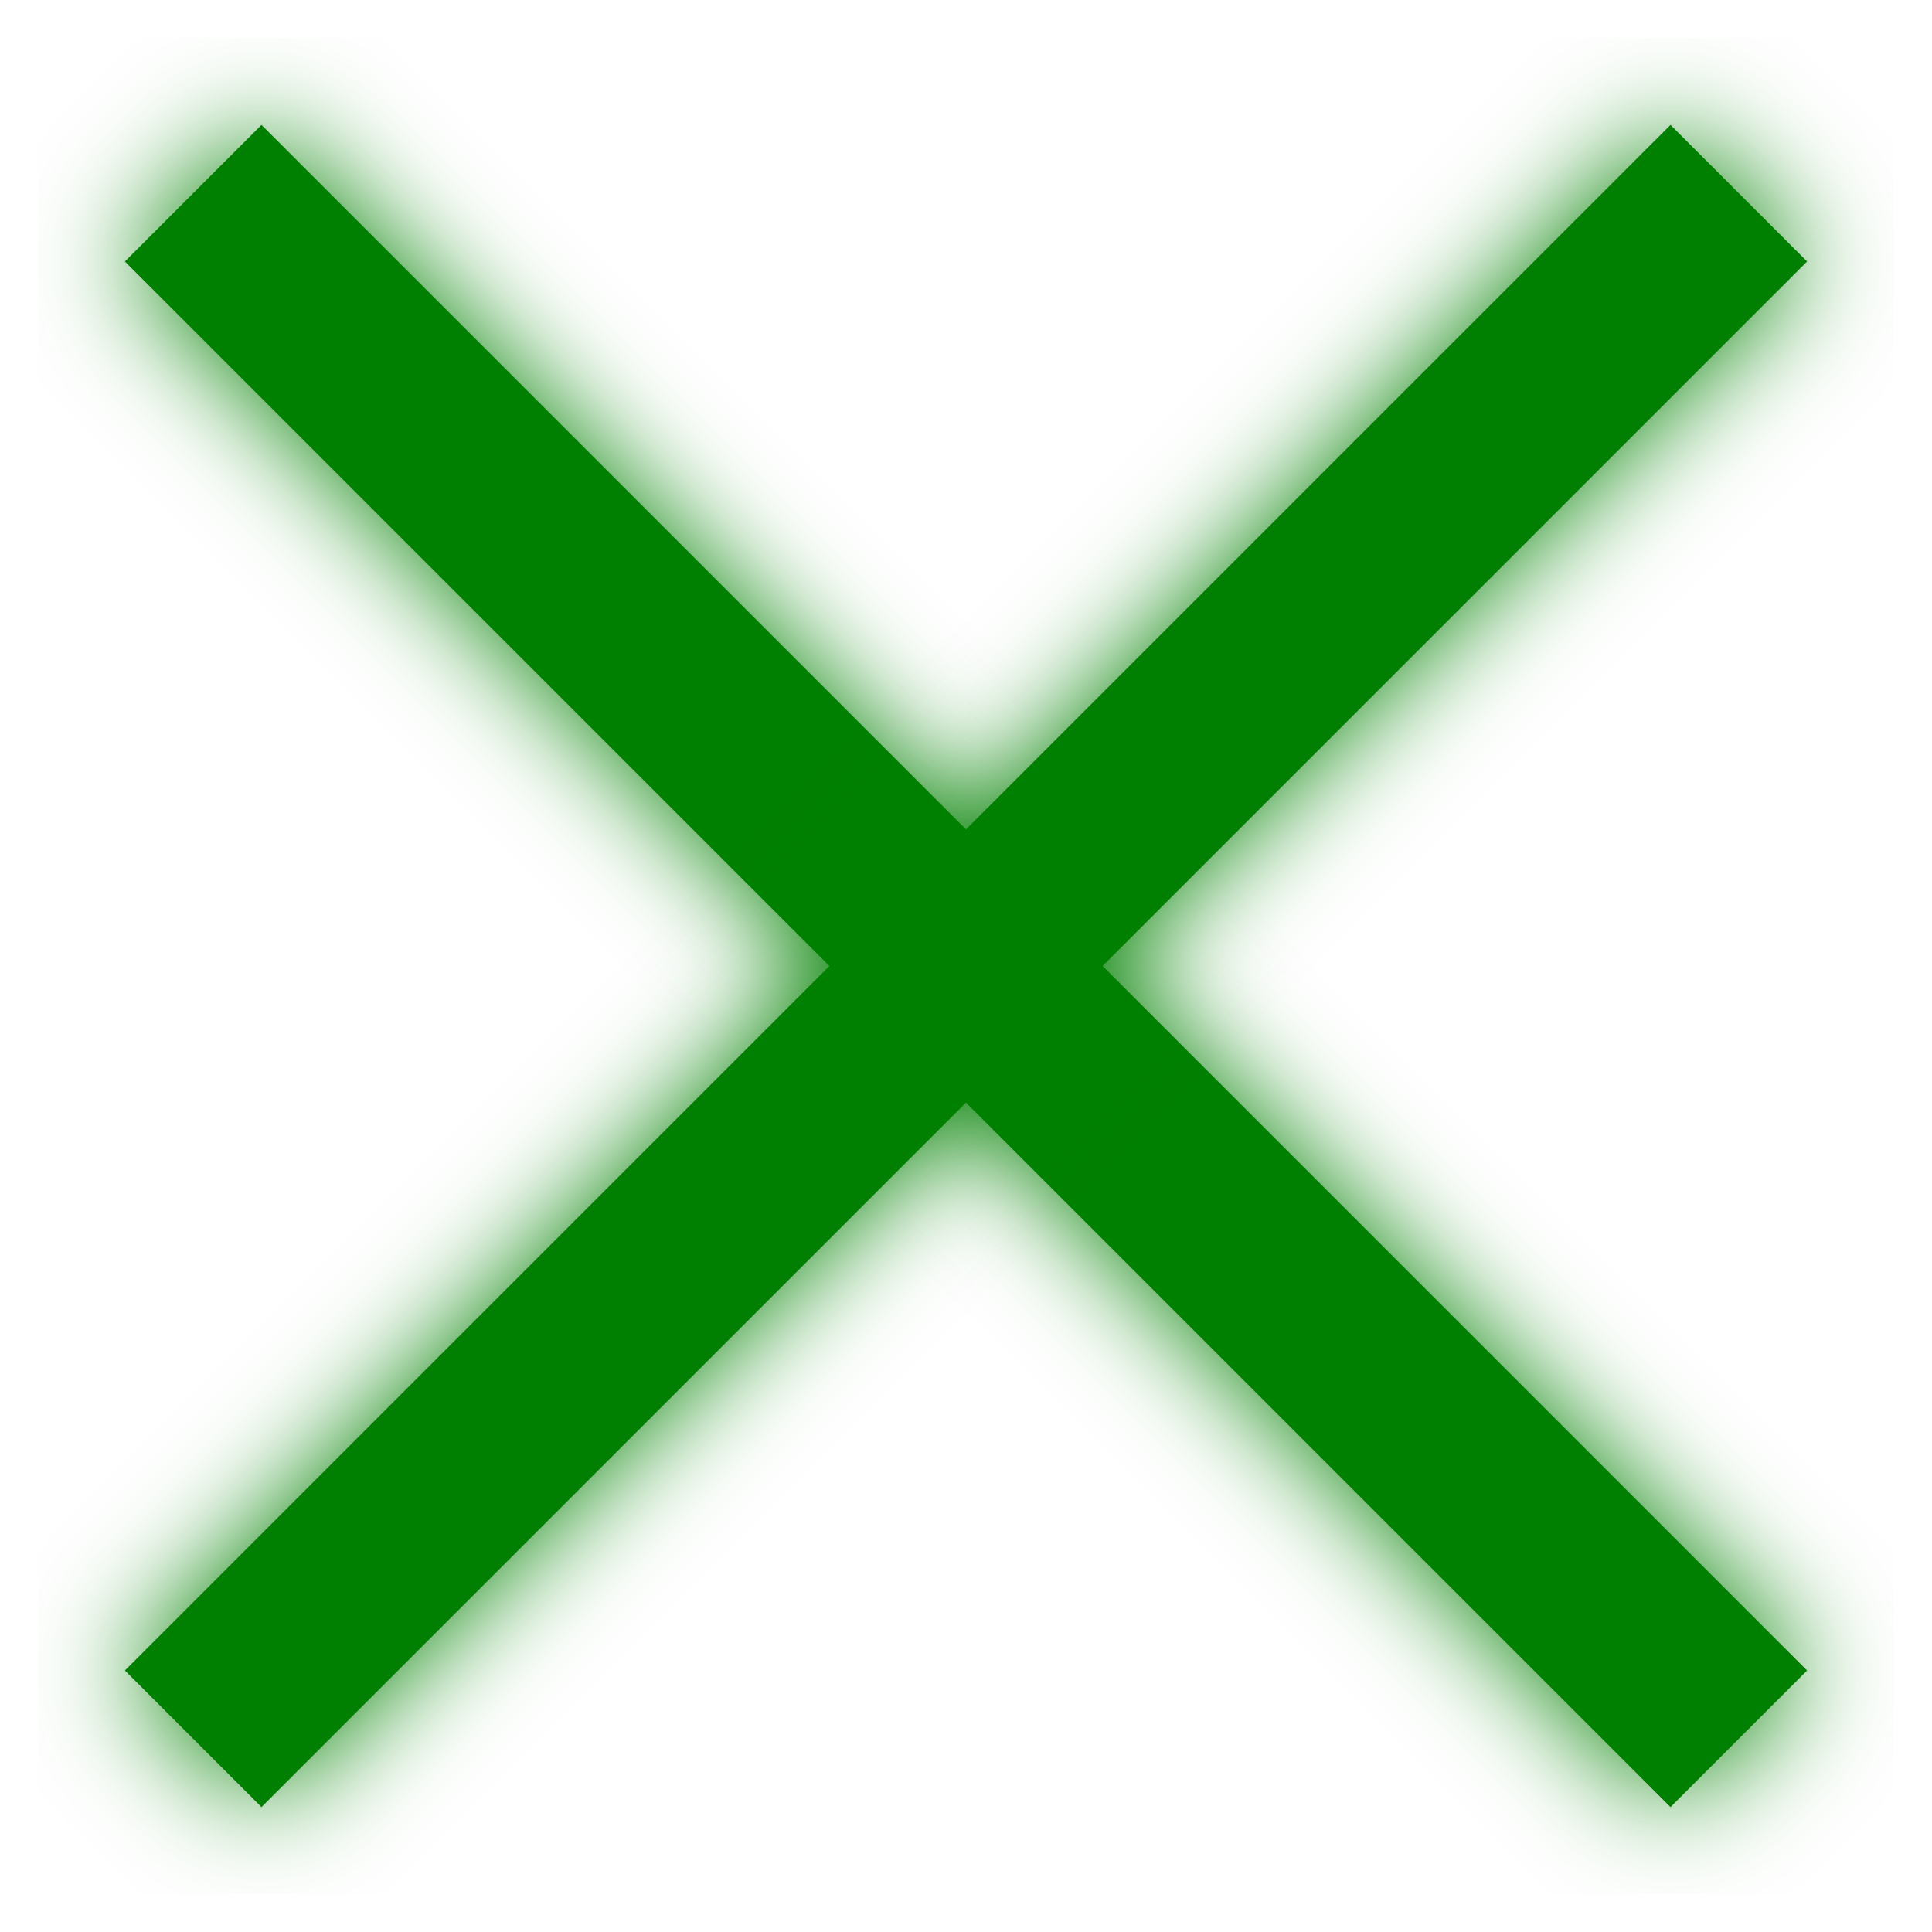
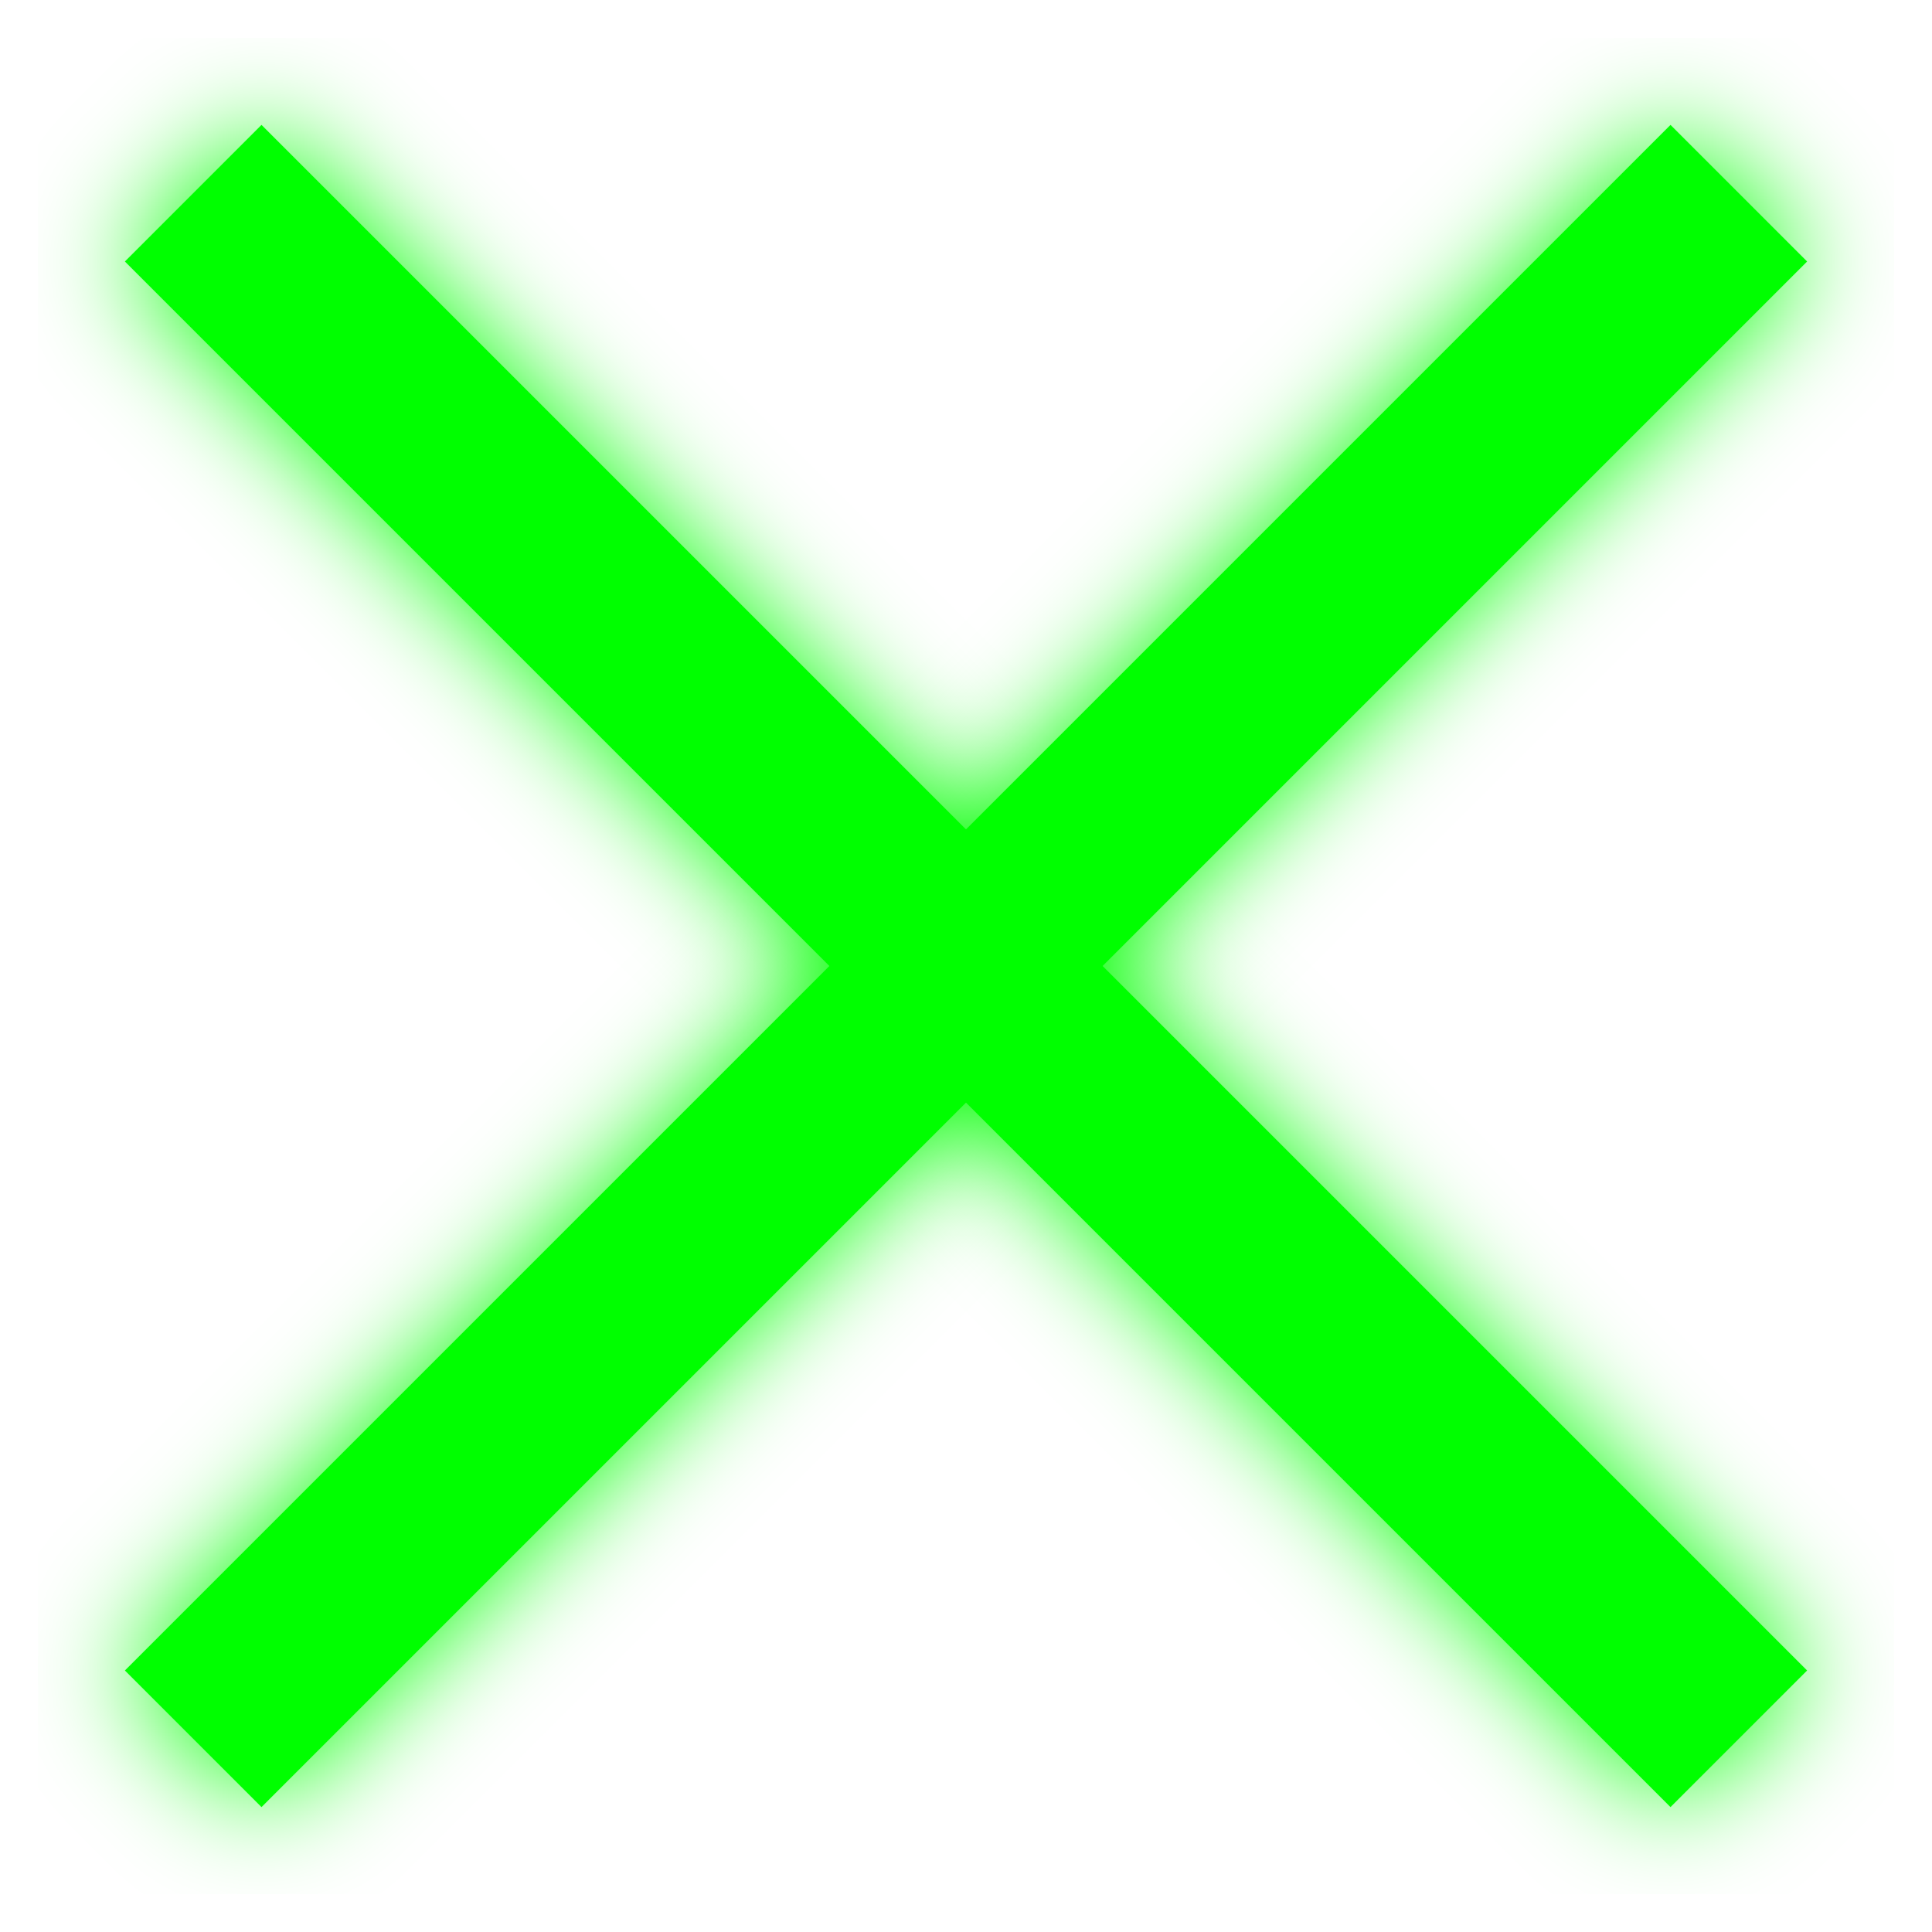
<svg xmlns="http://www.w3.org/2000/svg" width="120" height="120" viewBox="0 0 100 100">
  <defs>
    <filter id="glow">
      <feGaussianBlur stdDeviation="3" result="coloredBlur" />
      <feMerge>
        <feMergeNode in="coloredBlur" />
        <feMergeNode in="SourceGraphic" />
      </feMerge>
    </filter>
  </defs>
-   <line x1="10" y1="10" x2="90" y2="90" stroke="green" stroke-width="10" filter="url(#glow)" />
-   <line x1="90" y1="10" x2="10" y2="90" stroke="green" stroke-width="10" filter="url(#glow)" />
+   <line x1="10" y1="10" x2="90" y2="90" stroke="#00ff00" stroke-width="10" filter="url(#glow)" />
+   <line x1="90" y1="10" x2="10" y2="90" stroke="#00ff00" stroke-width="10" filter="url(#glow)" />
</svg>
